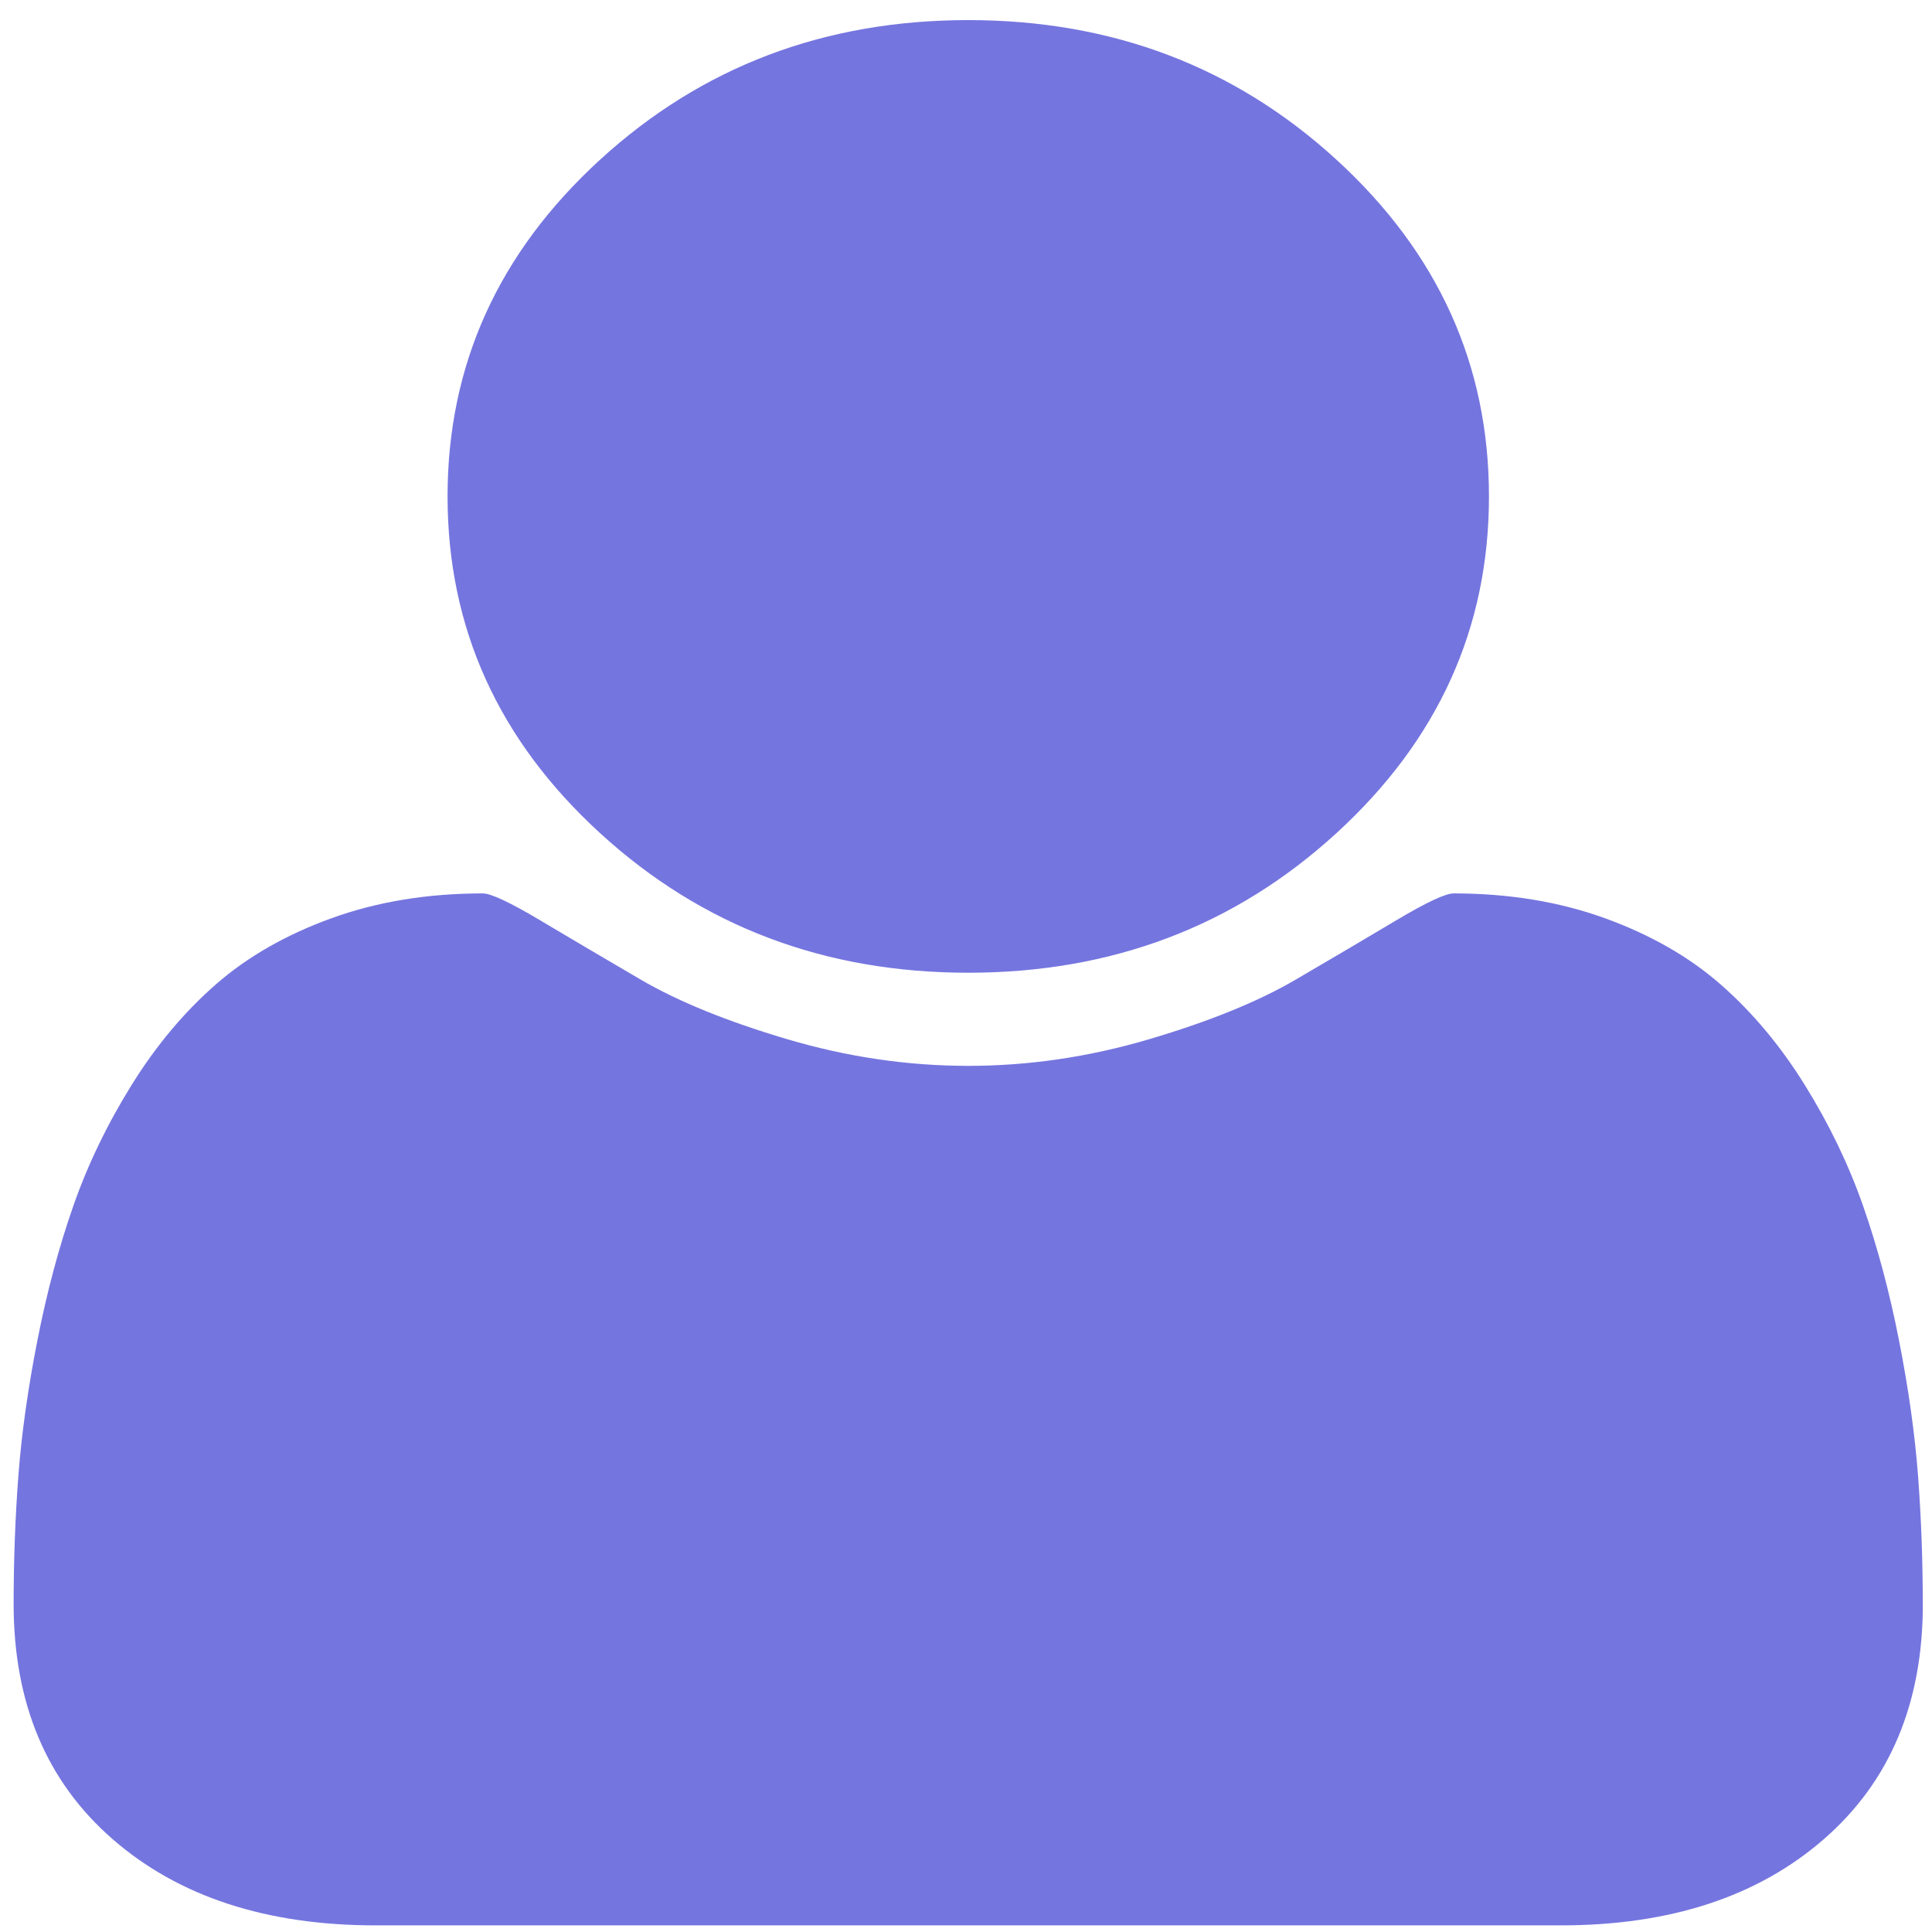
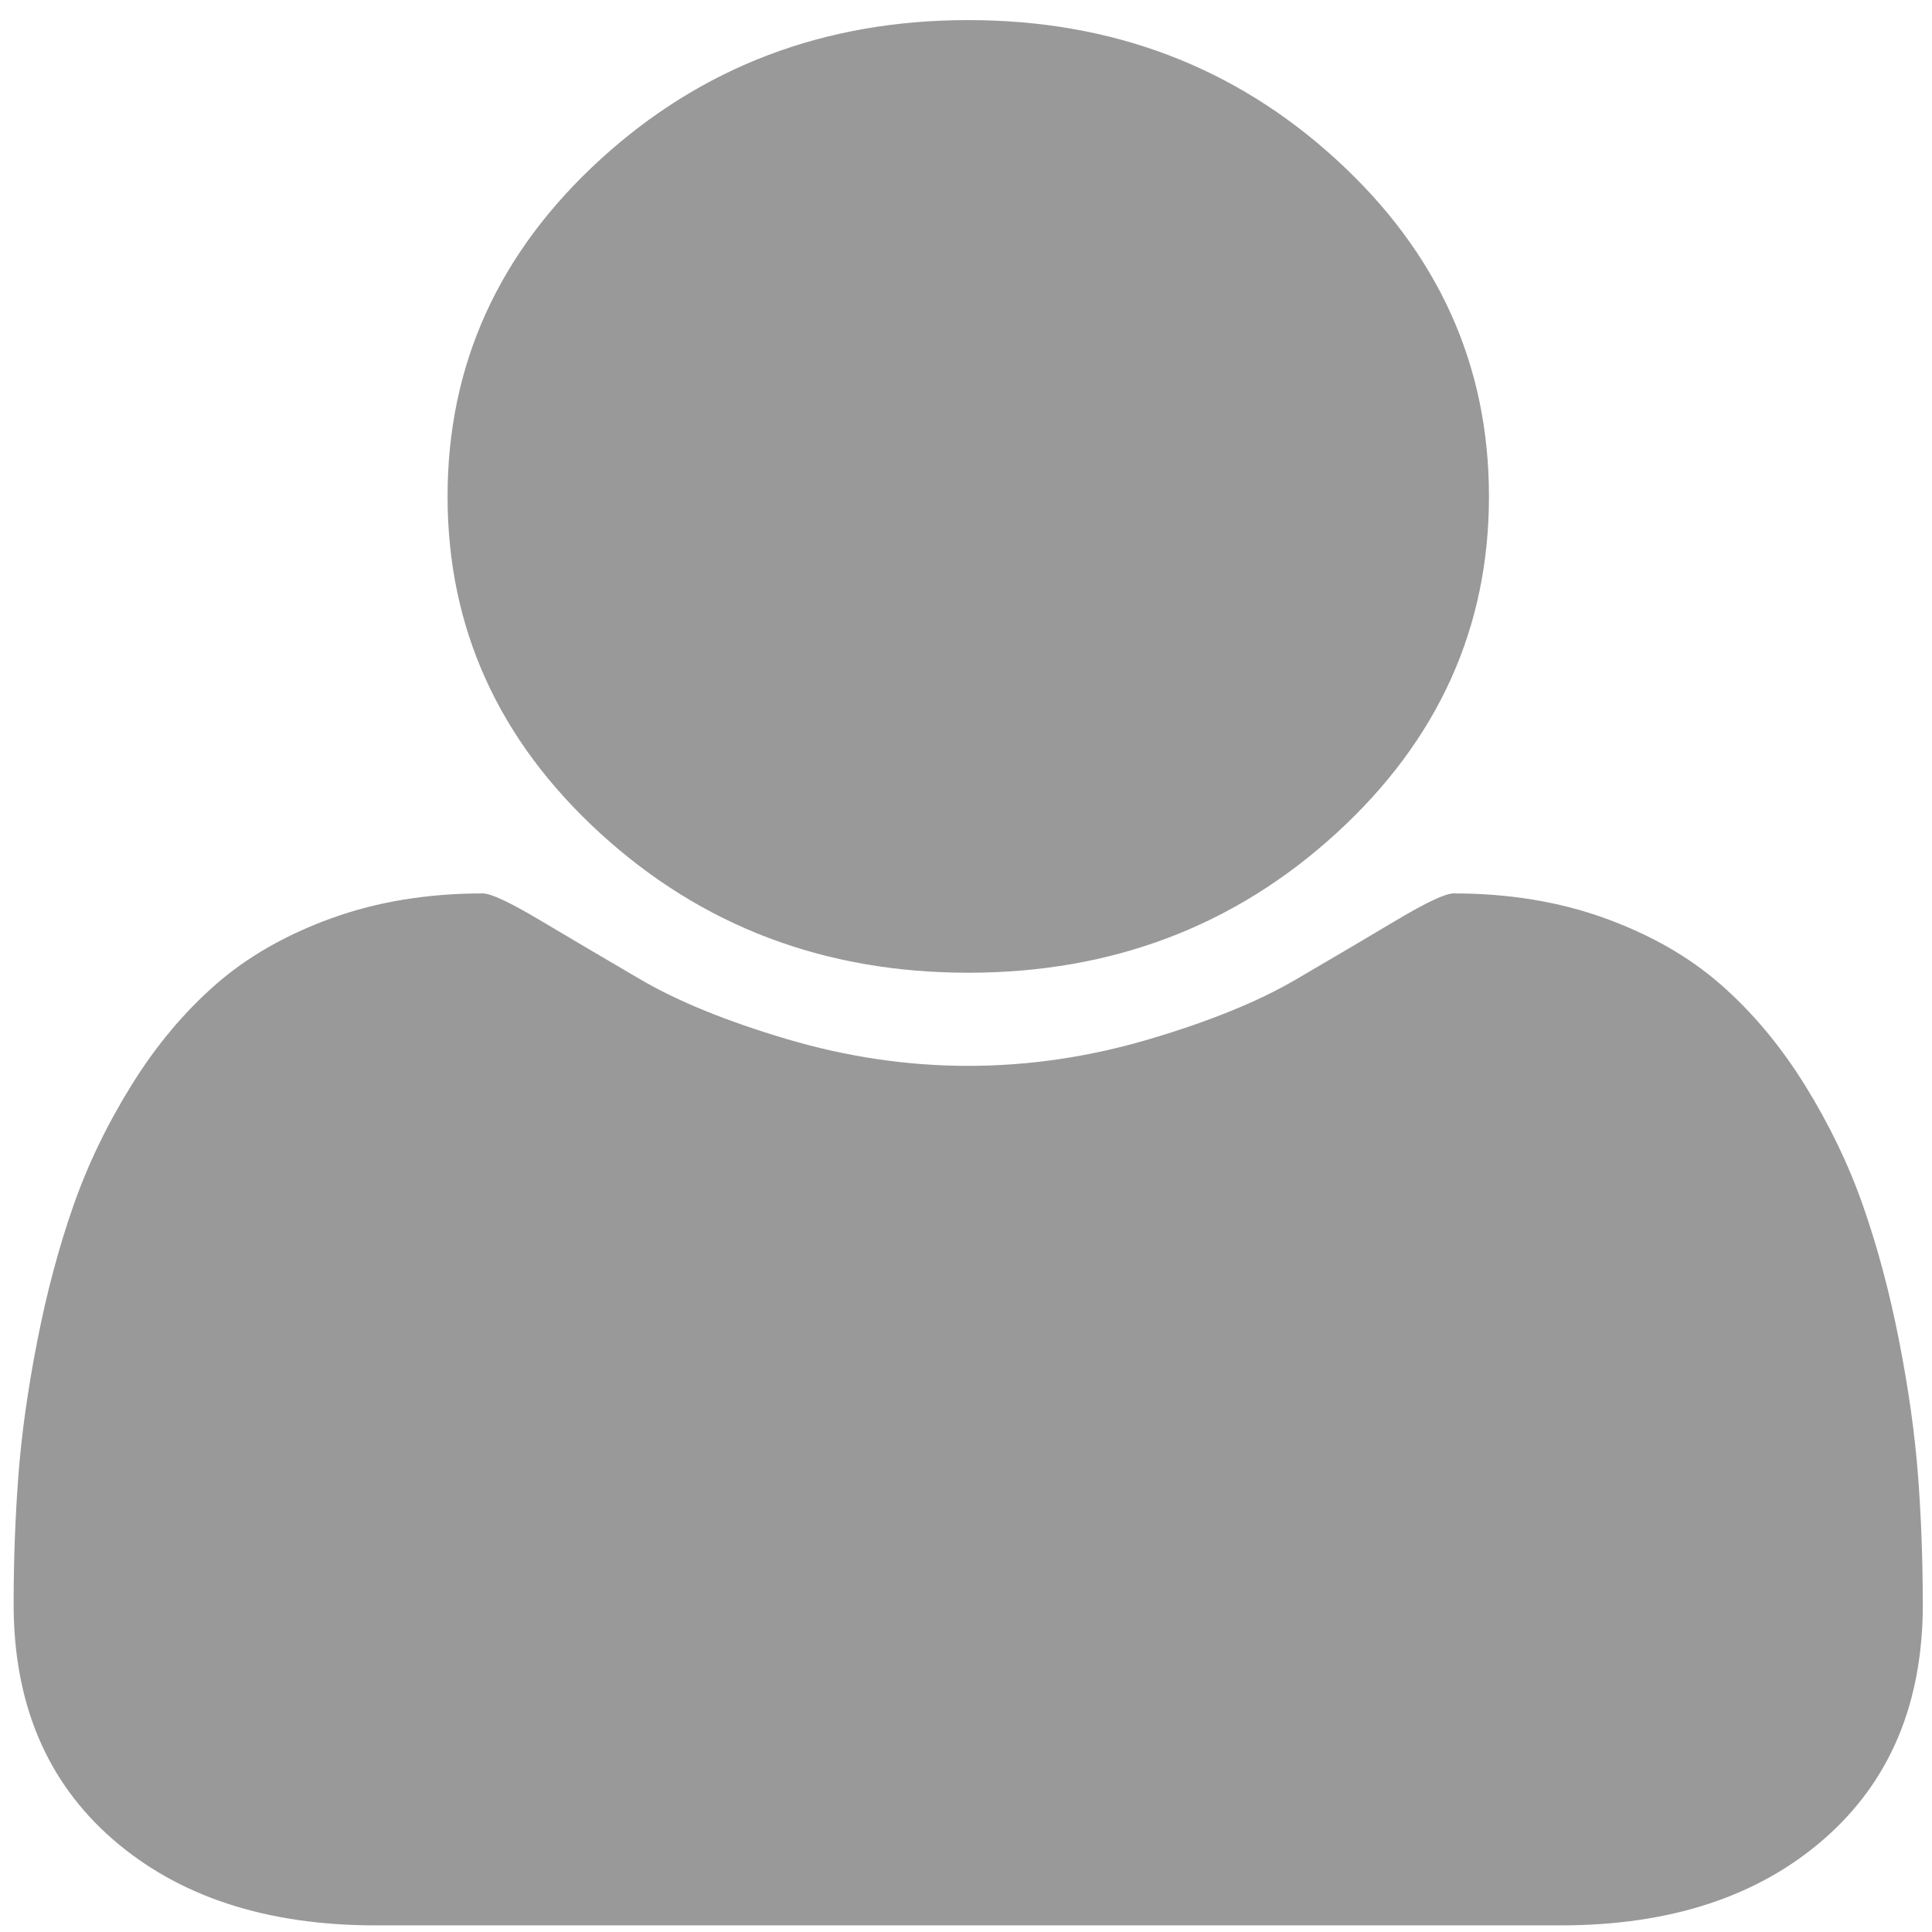
<svg xmlns="http://www.w3.org/2000/svg" id="svg2" version="1.1" width="35" height="35" viewBox="0 0 35 35">
  <defs id="defs6" />
-   <path style="fill:#7575E0" d="m 34.834,29.06 q 0,2.697 -1.793,4.258 -1.793,1.562 -4.766,1.562 H 6.806 q -2.972,0 -4.766,-1.562 -1.793,-1.562 -1.793,-4.258 0,-1.191 0.086,-2.326 0.086,-1.135 0.344,-2.449 0.258,-1.315 0.651,-2.438 0.393,-1.124 1.056,-2.191 0.663,-1.067 1.523,-1.82 0.86,-0.753 2.1,-1.202 1.241,-0.449 2.739,-0.449 0.221,0 1.032,0.483 0.811,0.483 1.83,1.079 1.019,0.595 2.653,1.079 1.634,0.483 3.279,0.483 1.646,0 3.279,-0.483 1.634,-0.483 2.653,-1.079 1.019,-0.595 1.83,-1.079 0.811,-0.483 1.032,-0.483 1.498,0 2.739,0.449 1.241,0.449 2.1,1.202 0.86,0.753 1.523,1.82 0.663,1.067 1.056,2.191 0.393,1.124 0.651,2.438 0.258,1.315 0.344,2.449 0.086,1.135 0.086,2.326 z M 26.974,8.993 q 0,3.573 -2.764,6.101 -2.764,2.528 -6.669,2.528 -3.906,0 -6.669,-2.528 -2.764,-2.528 -2.764,-6.101 0,-3.573 2.764,-6.101 2.764,-2.528 6.669,-2.528 3.906,0 6.669,2.528 2.764,2.528 2.764,6.101 z" id="path8" />
+   <path style="fill:#999999" d="m 34.834,29.06 q 0,2.697 -1.793,4.258 -1.793,1.562 -4.766,1.562 H 6.806 q -2.972,0 -4.766,-1.562 -1.793,-1.562 -1.793,-4.258 0,-1.191 0.086,-2.326 0.086,-1.135 0.344,-2.449 0.258,-1.315 0.651,-2.438 0.393,-1.124 1.056,-2.191 0.663,-1.067 1.523,-1.82 0.86,-0.753 2.1,-1.202 1.241,-0.449 2.739,-0.449 0.221,0 1.032,0.483 0.811,0.483 1.83,1.079 1.019,0.595 2.653,1.079 1.634,0.483 3.279,0.483 1.646,0 3.279,-0.483 1.634,-0.483 2.653,-1.079 1.019,-0.595 1.83,-1.079 0.811,-0.483 1.032,-0.483 1.498,0 2.739,0.449 1.241,0.449 2.1,1.202 0.86,0.753 1.523,1.82 0.663,1.067 1.056,2.191 0.393,1.124 0.651,2.438 0.258,1.315 0.344,2.449 0.086,1.135 0.086,2.326 z M 26.974,8.993 q 0,3.573 -2.764,6.101 -2.764,2.528 -6.669,2.528 -3.906,0 -6.669,-2.528 -2.764,-2.528 -2.764,-6.101 0,-3.573 2.764,-6.101 2.764,-2.528 6.669,-2.528 3.906,0 6.669,2.528 2.764,2.528 2.764,6.101 z" id="path8" />
</svg>
